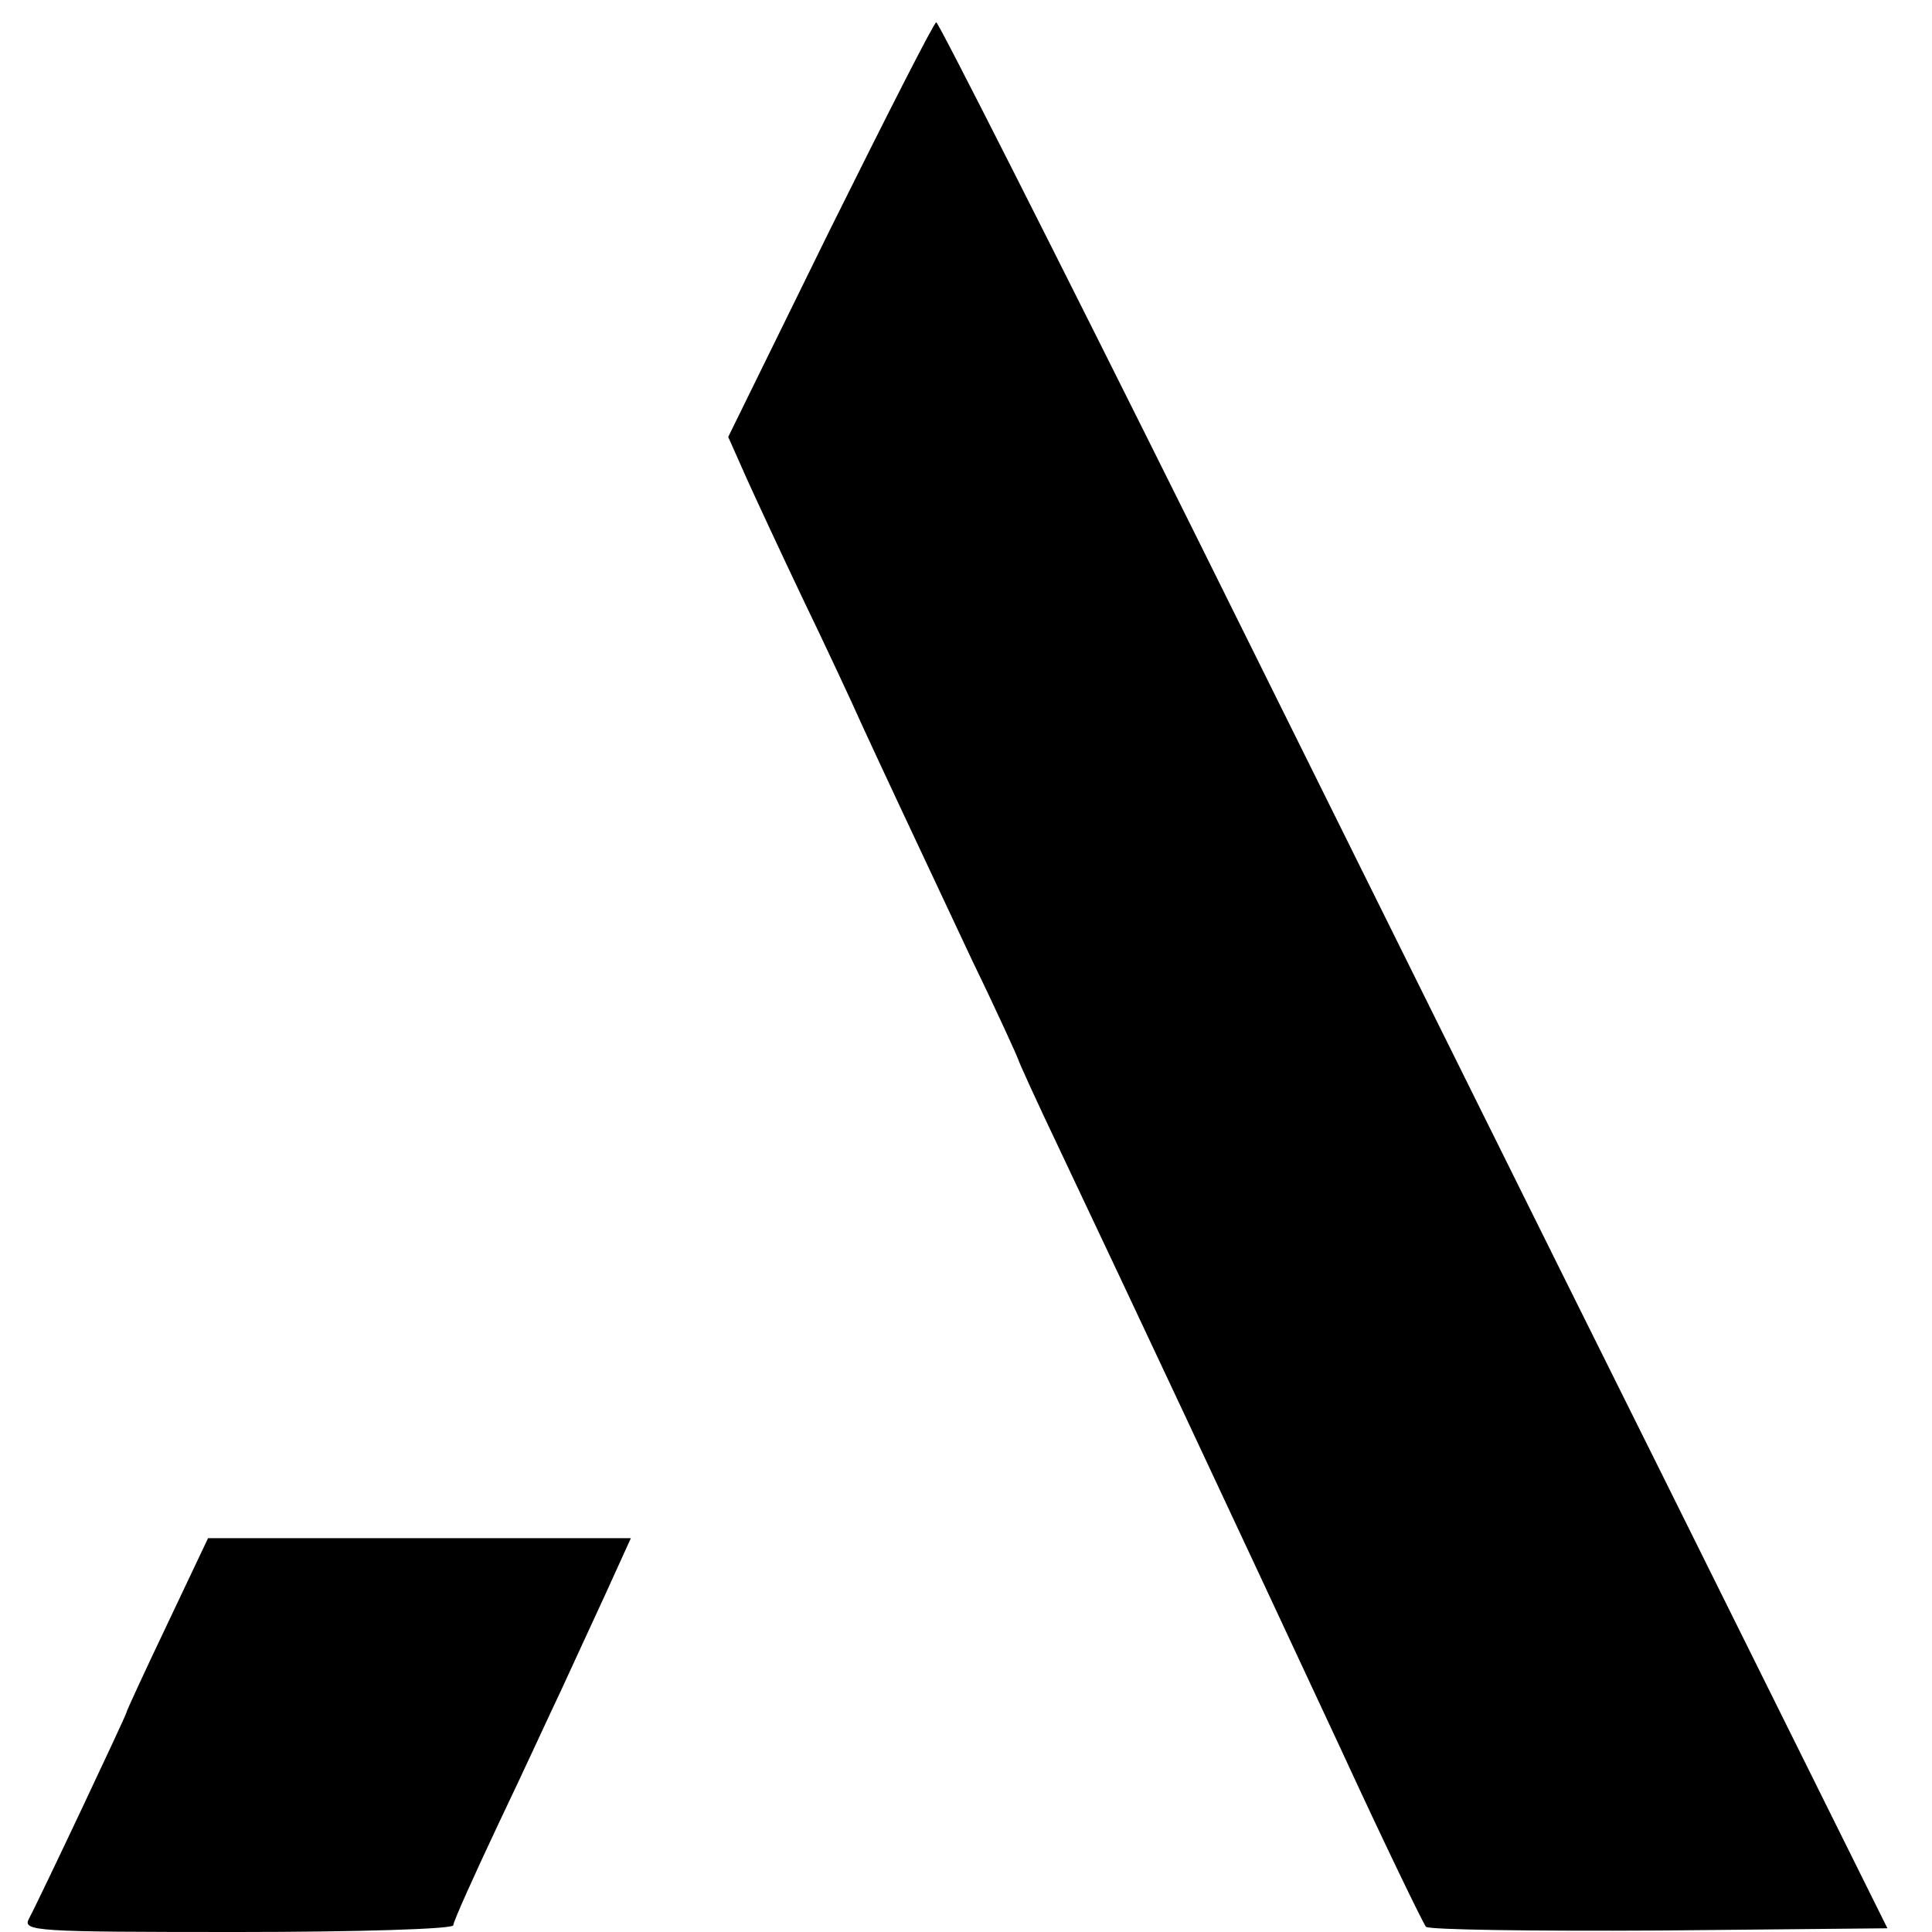
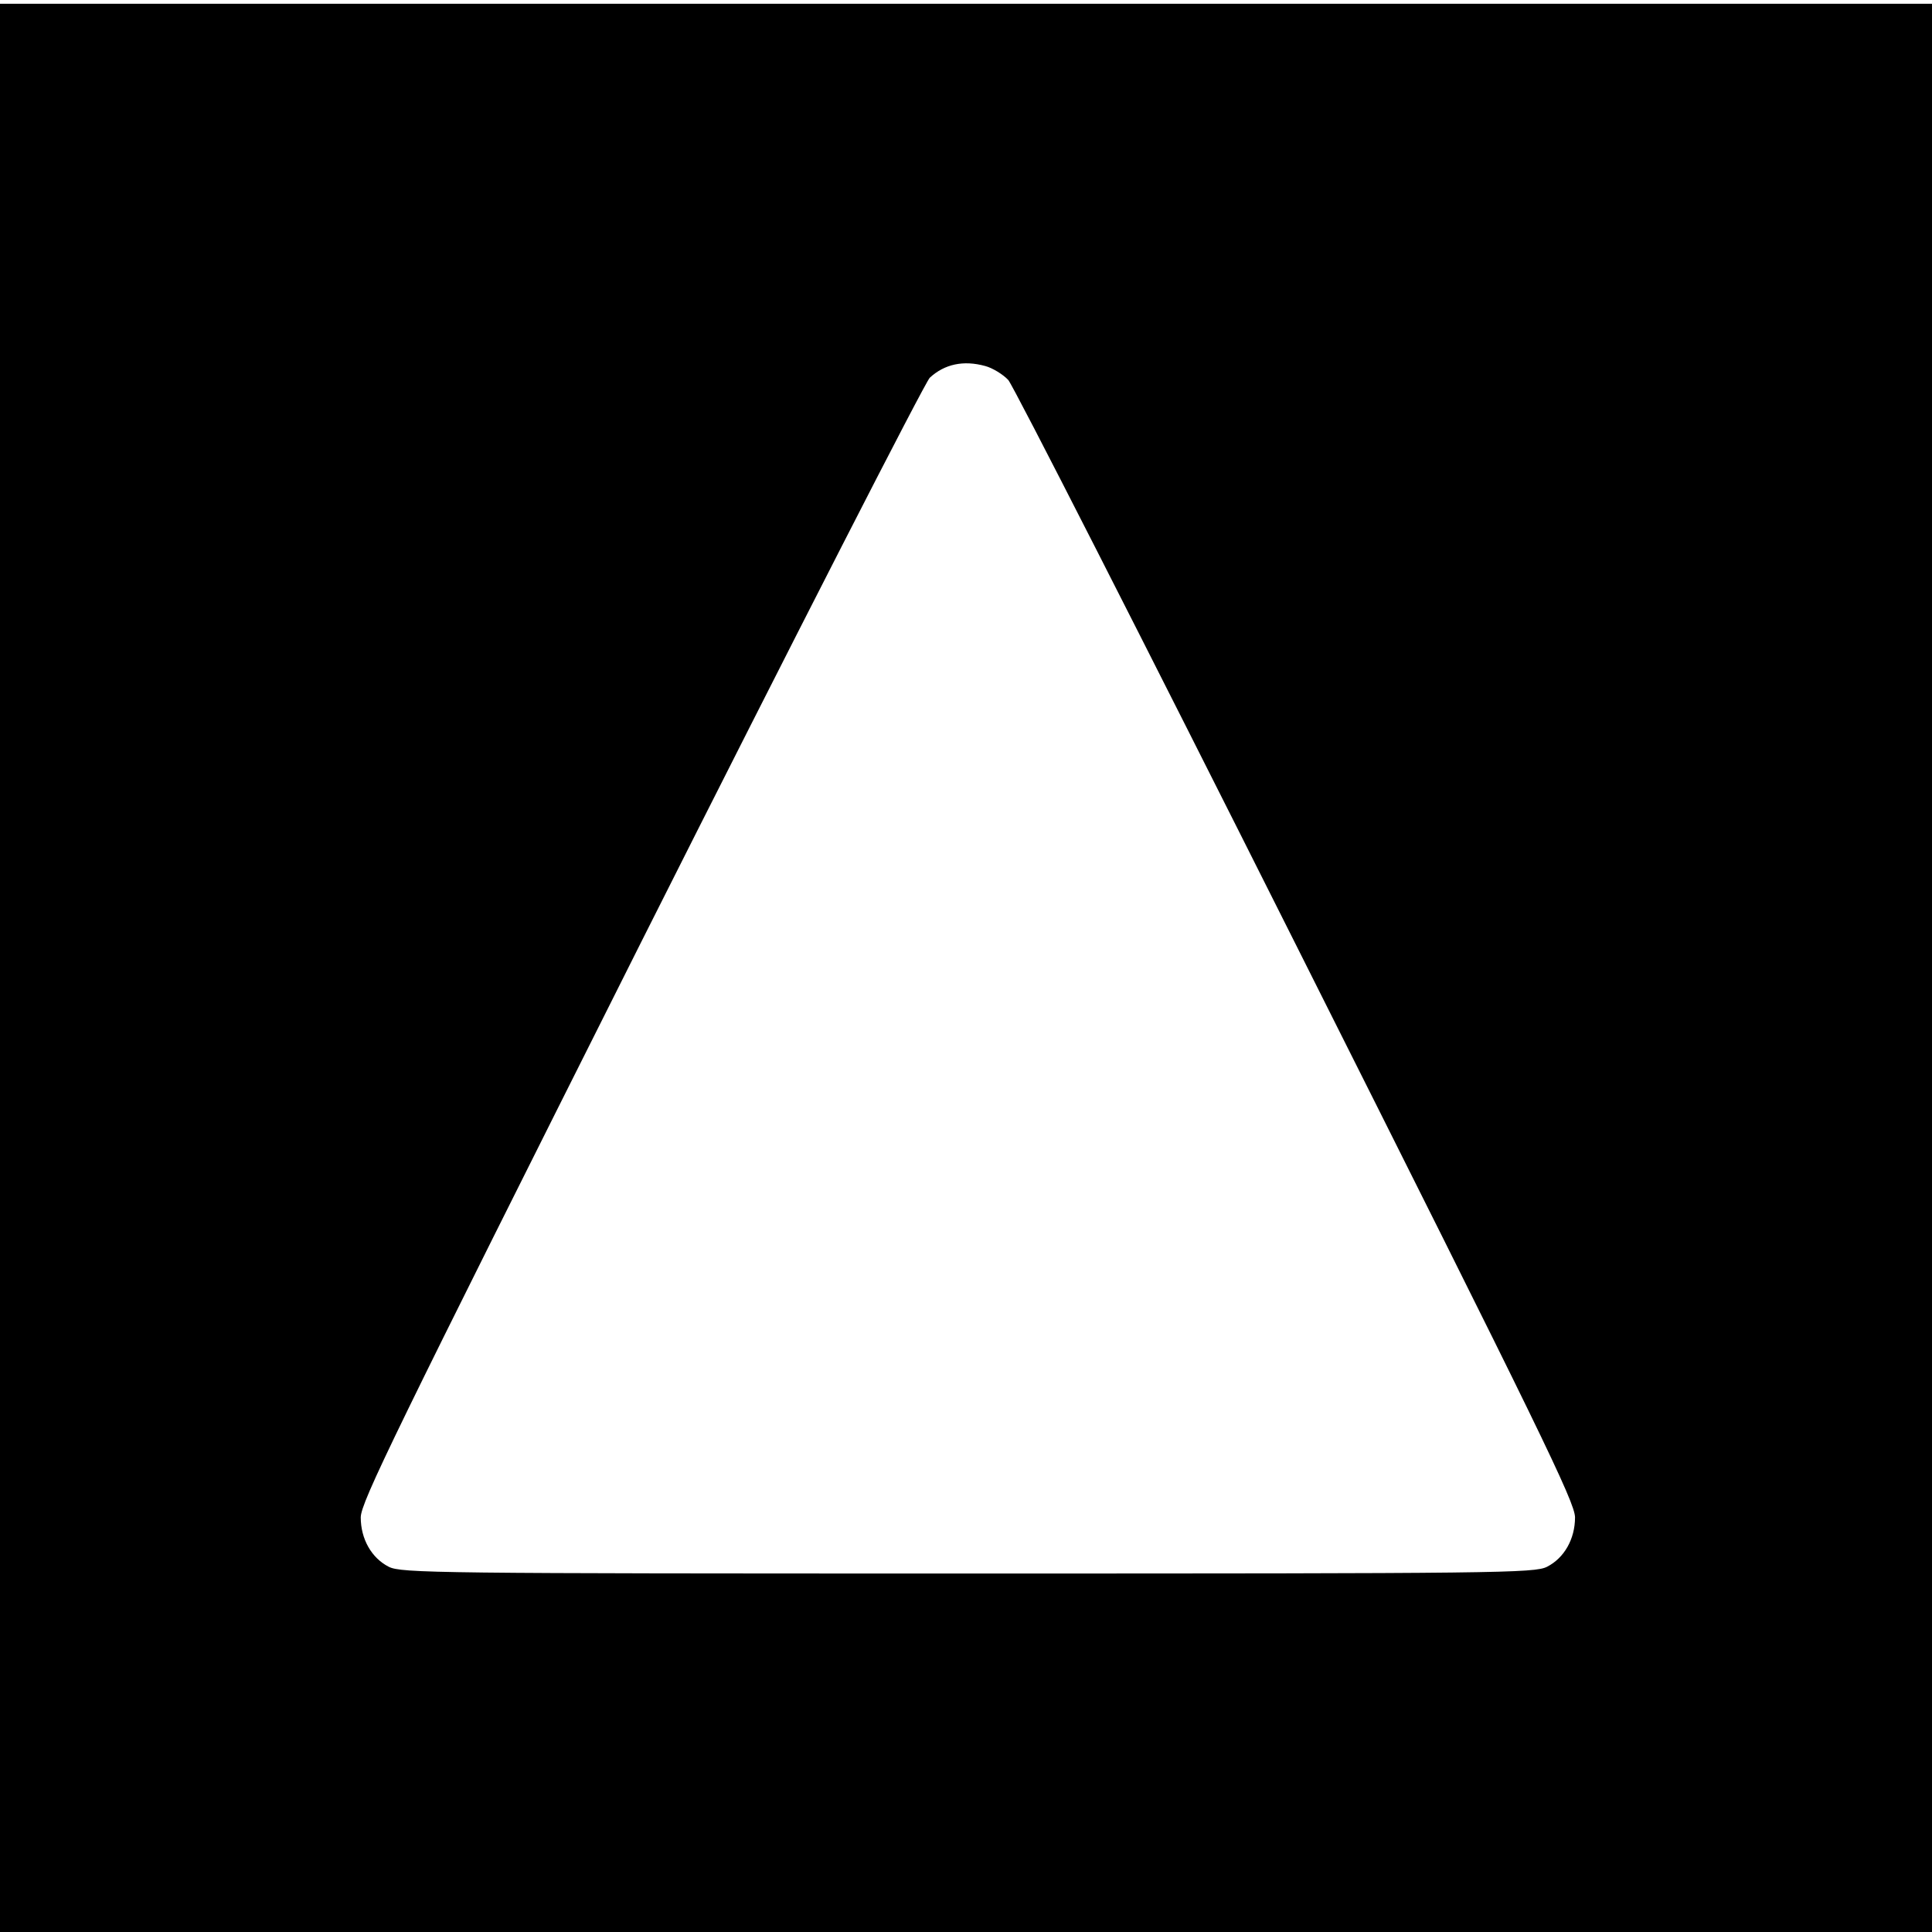
- <svg xmlns="http://www.w3.org/2000/svg" version="1.0" width="260pt" height="260pt" viewBox="0 0 260 260" preserveAspectRatio="xMidYMid meet">
-   <g transform="translate(0,260) scale(0.1,-0.1)" fill="#000000" stroke="none">
-     <path d="M1117 2291 l-137 -279 24 -54 c13 -29 47 -102 76 -163 29 -60 66 -139 82 -175 31 -67 45 -97 147 -314 34 -70 61 -130 61 -131 0 -2 25 -57 56 -122 107 -226 214 -454 379 -808 58 -126 110 -233 114 -238 4 -4 145 -6 314 -5 l307 3 -293 590 c-162 325 -448 902 -637 1283 -189 380 -347 692 -350 692 -3 0 -67 -126 -143 -279z" />
-     <path d="M225 414 c-30 -63 -55 -117 -55 -119 0 -3 -117 -251 -131 -277 -9 -17 7 -18 281 -18 160 0 290 4 290 9 0 5 28 67 61 137 34 71 71 152 84 179 13 28 39 85 59 128 l35 77 -284 0 -285 0 -55 -116z" />
+ <svg xmlns="http://www.w3.org/2000/svg" version="1.0" width="512pt" height="512pt" viewBox="0 0 512 512" preserveAspectRatio="xMidYMid meet">
+   <g transform="translate(0,512) scale(0.1,-0.1)" fill="#000000" stroke="none">
+     <path d="M0 2555 l0 -2555 2560 0 2560 0 0 2555 0 2555 -2560 0 -2560 0 0 -2555z m2611 1595 c19 -5 47 -22 61 -37 14 -16 357 -689 763 -1498 653 -1300 738 -1475 739 -1516 0 -58 -29 -108 -74 -131 -33 -17 -127 -18 -1535 -18 -1408 0 -1502 1 -1535 18 -45 23 -74 73 -74 131 1 41 87 217 742 1522 408 811 753 1485 766 1498 39 36 89 47 147 31z" />
  </g>
</svg>
